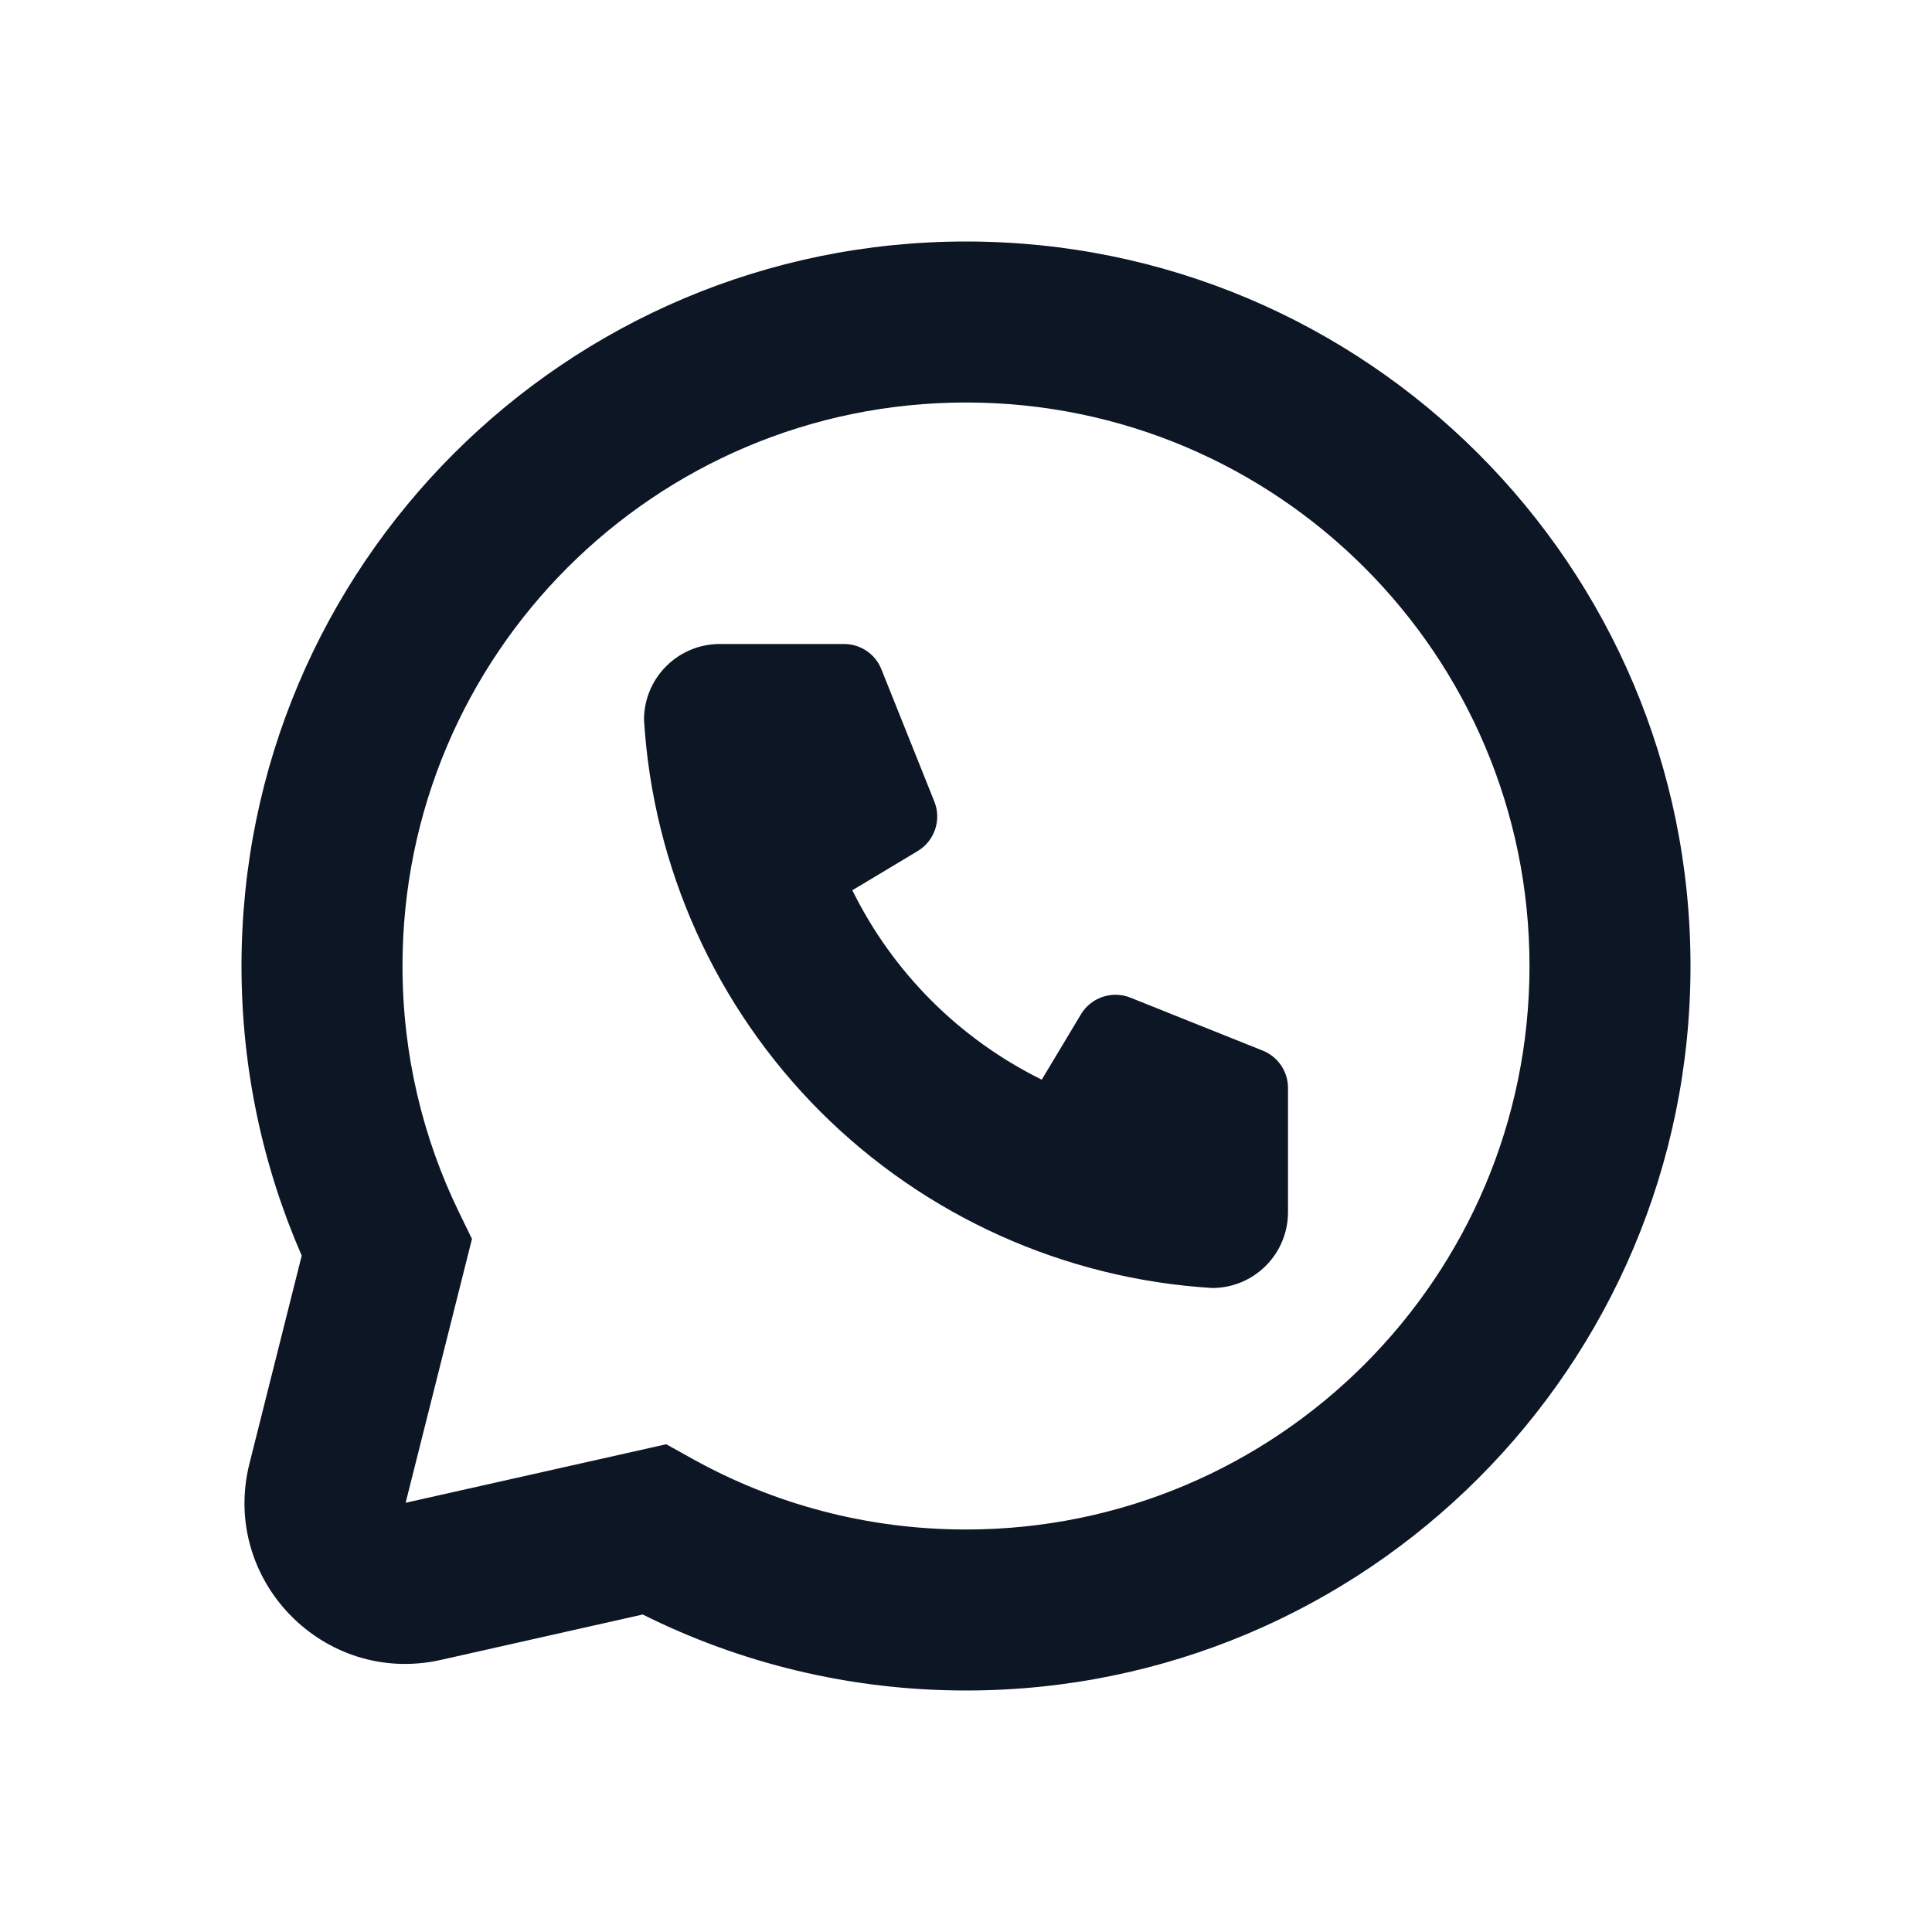
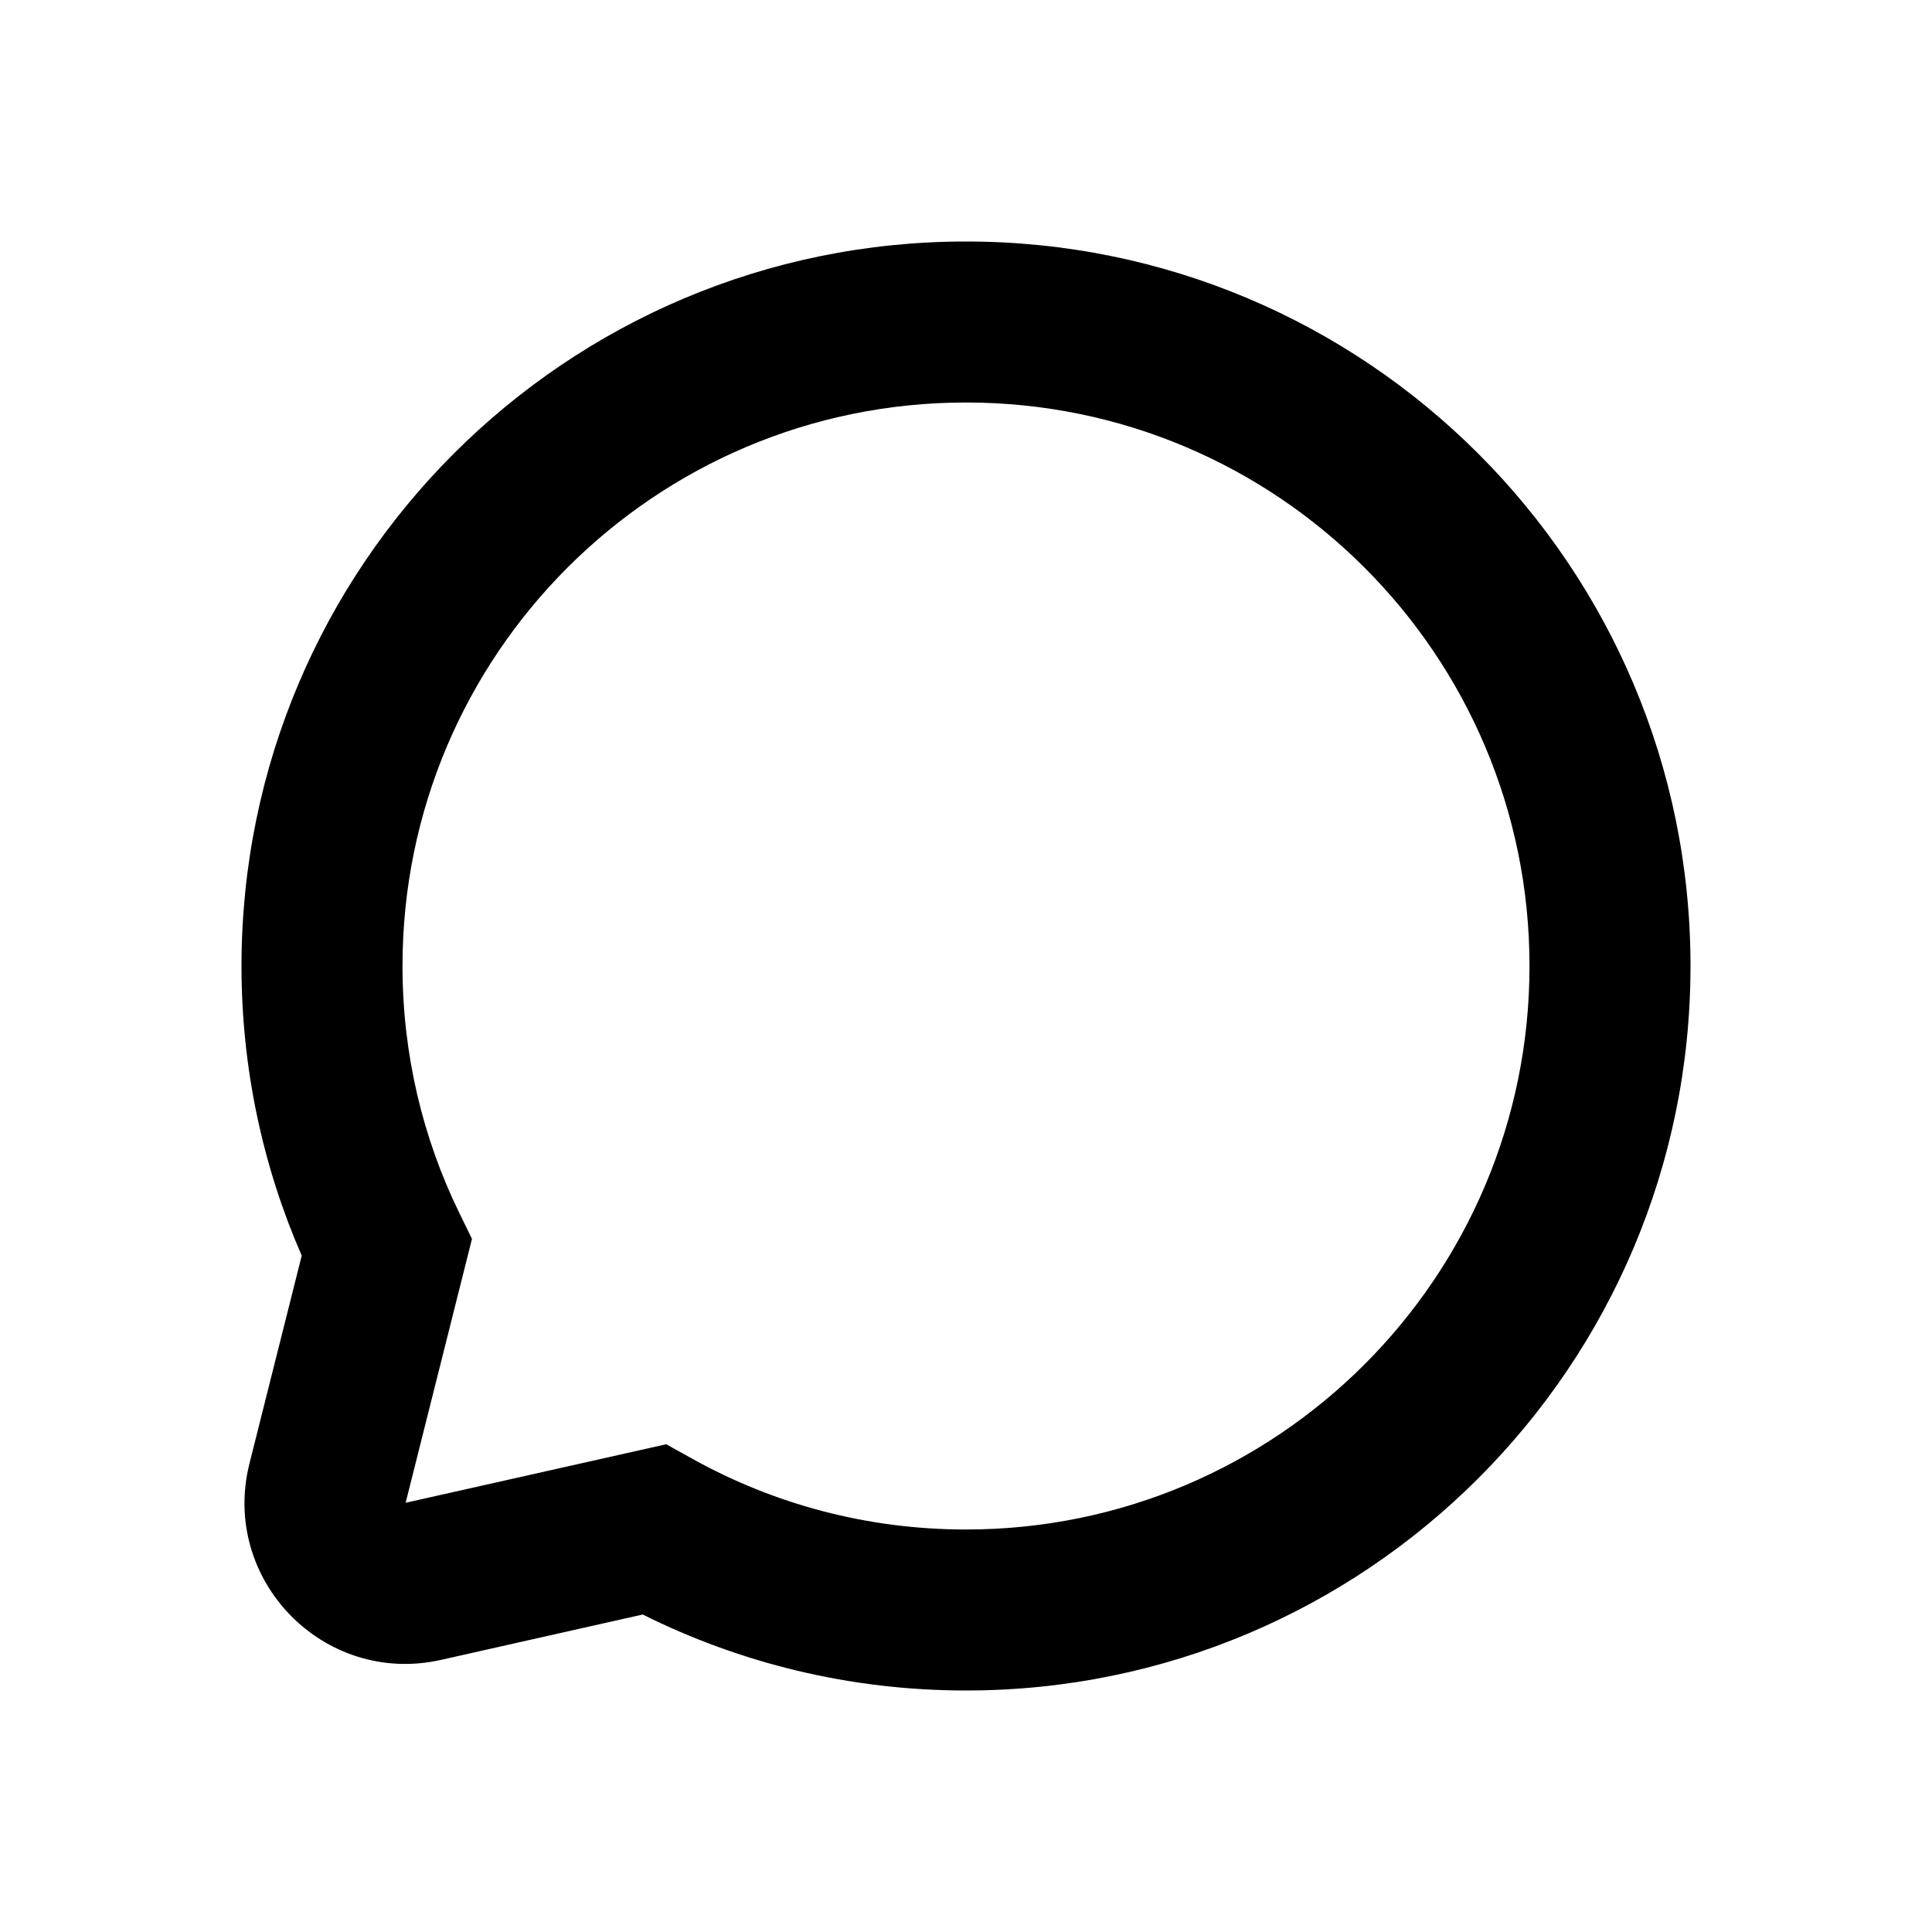
<svg xmlns="http://www.w3.org/2000/svg" width="24" height="24" viewBox="0 0 24 24" fill="none">
-   <path d="M12 5C8.134 5 5 8.134 5 12C5 13.1 5.253 14.138 5.703 15.062L5.863 15.39L5.039 18.668L8.276 17.941L8.609 18.126C9.613 18.683 10.768 19 12 19C15.866 19 19 15.866 19 12C19 8.134 15.866 5 12 5ZM3 12C3 7.029 7.029 3 12 3C16.971 3 21 7.029 21 12C21 16.971 16.971 21 12 21C10.559 21 9.194 20.66 7.984 20.056L5.477 20.62C4.023 20.946 2.736 19.625 3.099 18.18L3.748 15.598C3.267 14.495 3 13.278 3 12Z" fill="#0D1625" />
-   <path d="M8.941 8H10.485C10.69 8 10.873 8.124 10.949 8.314L11.607 9.958C11.698 10.185 11.61 10.446 11.4 10.572L10.588 11.059C11.092 12.081 11.919 12.908 12.941 13.412L13.428 12.6C13.554 12.39 13.815 12.302 14.042 12.393L15.686 13.051C15.876 13.127 16 13.31 16 13.515V15.059C16 15.308 15.901 15.548 15.724 15.724C15.548 15.901 15.308 16 15.059 16C13.223 15.888 11.492 15.109 10.191 13.809C8.891 12.508 8.112 10.777 8 8.941C8 8.692 8.099 8.452 8.276 8.276C8.452 8.099 8.692 8 8.941 8Z" fill="#0D1625" />
+   <path d="M12 5C8.134 5 5 8.134 5 12C5 13.1 5.253 14.138 5.703 15.062L5.863 15.39L5.039 18.668L8.276 17.941L8.609 18.126C9.613 18.683 10.768 19 12 19C15.866 19 19 15.866 19 12C19 8.134 15.866 5 12 5ZM3 12C3 7.029 7.029 3 12 3C16.971 3 21 7.029 21 12C21 16.971 16.971 21 12 21C10.559 21 9.194 20.66 7.984 20.056L5.477 20.62C4.023 20.946 2.736 19.625 3.099 18.18L3.748 15.598C3.267 14.495 3 13.278 3 12Z" fill="currentColor" />
+   <path d="M8.941 8H10.485C10.69 8 10.873 8.124 10.949 8.314L11.607 9.958C11.698 10.185 11.61 10.446 11.4 10.572L10.588 11.059C11.092 12.081 11.919 12.908 12.941 13.412L13.428 12.6C13.554 12.39 13.815 12.302 14.042 12.393L15.686 13.051C15.876 13.127 16 13.31 16 13.515V15.059C16 15.308 15.901 15.548 15.724 15.724C15.548 15.901 15.308 16 15.059 16C13.223 15.888 11.492 15.109 10.191 13.809C8.891 12.508 8.112 10.777 8 8.941C8 8.692 8.099 8.452 8.276 8.276C8.452 8.099 8.692 8 8.941 8Z" fill="#currentColor" />
</svg>
